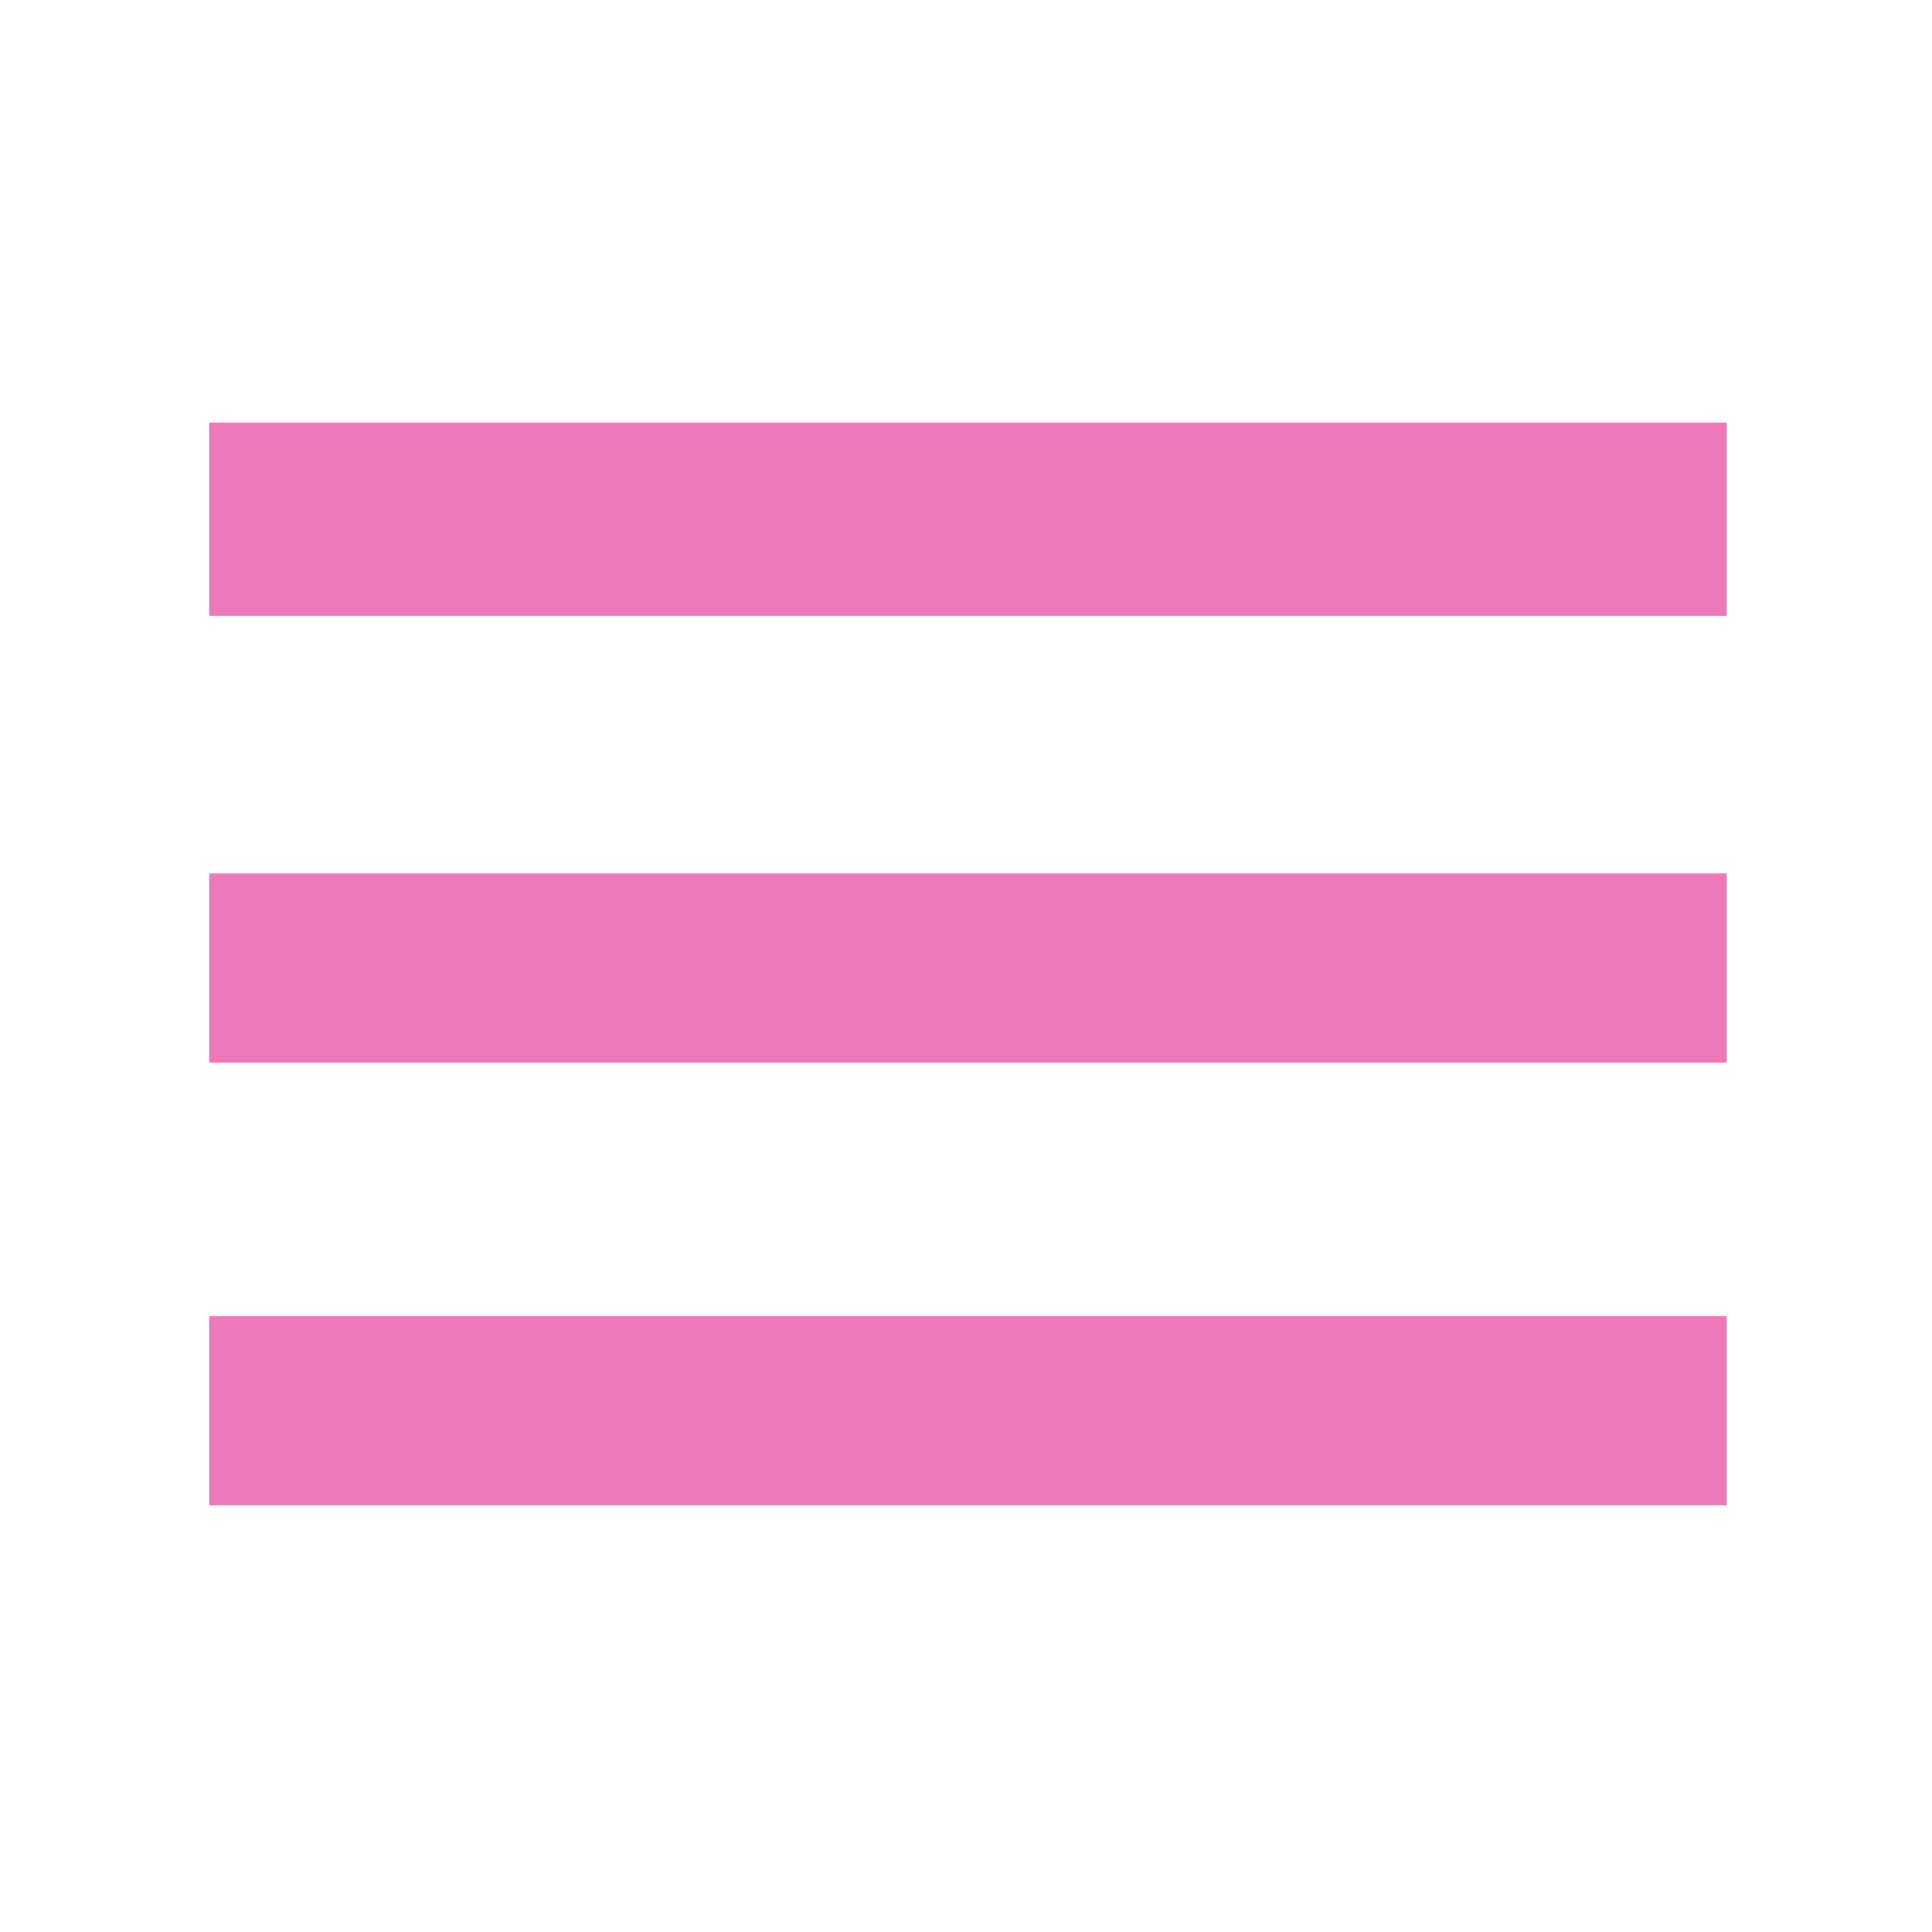
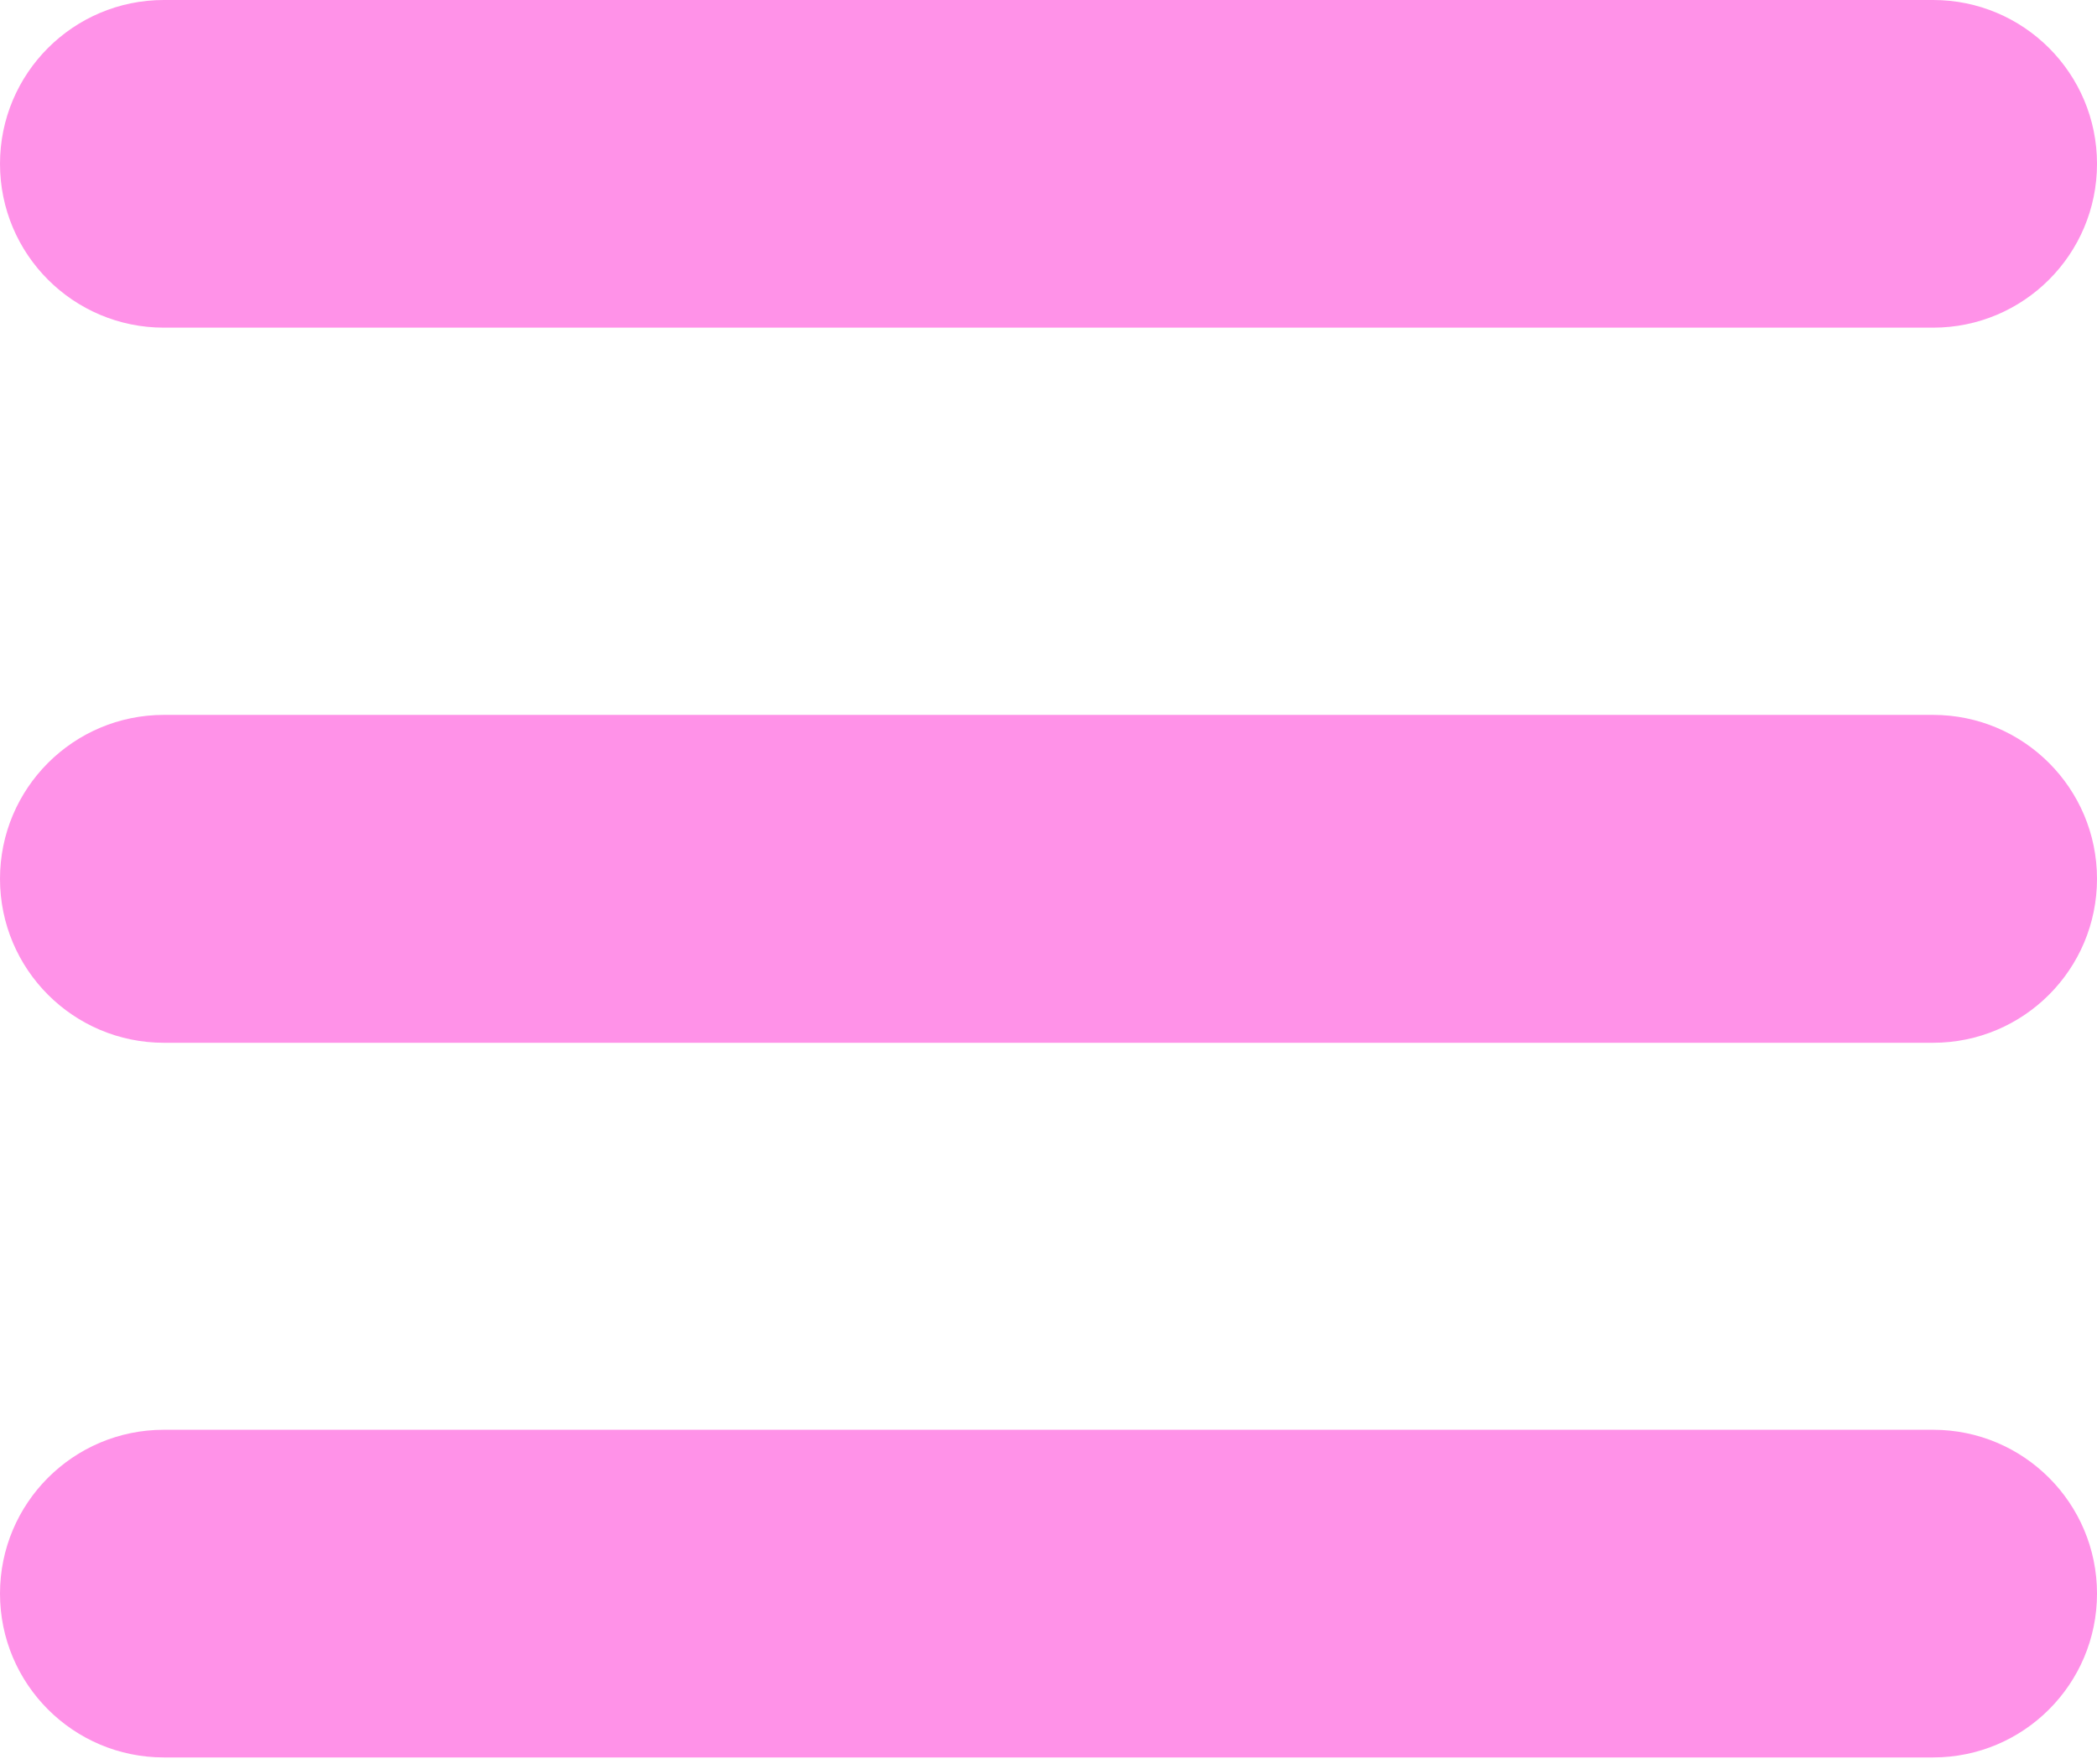
- <svg xmlns="http://www.w3.org/2000/svg" version="1.1" id="Capa_1" x="0px" y="0px" viewBox="0 0 48 48" style="enable-background:new 0 0 48 48;" xml:space="preserve">
-   <style type="text/css">
- 	.st0{fill:#EF78BA;}
- </style>
-   <path class="st0" d="M5.2,37.4v-4.7h37.7v4.7H5.2z M5.2,26.4v-4.7h37.7v4.7H5.2z M5.2,15.3v-4.8h37.7v4.8H5.2z" />
+ <svg xmlns="http://www.w3.org/2000/svg" width="44" height="37" viewBox="0 0 44 37" fill="none">
+   <rect width="44" height="6.875" rx="3.438" fill="#FF92E8" />
+   <rect y="15" width="44" height="6.88" rx="3.44" fill="#FF92E8" />
+   <rect y="30" width="44" height="6.875" rx="3.438" fill="#FF92E8" />
</svg>
